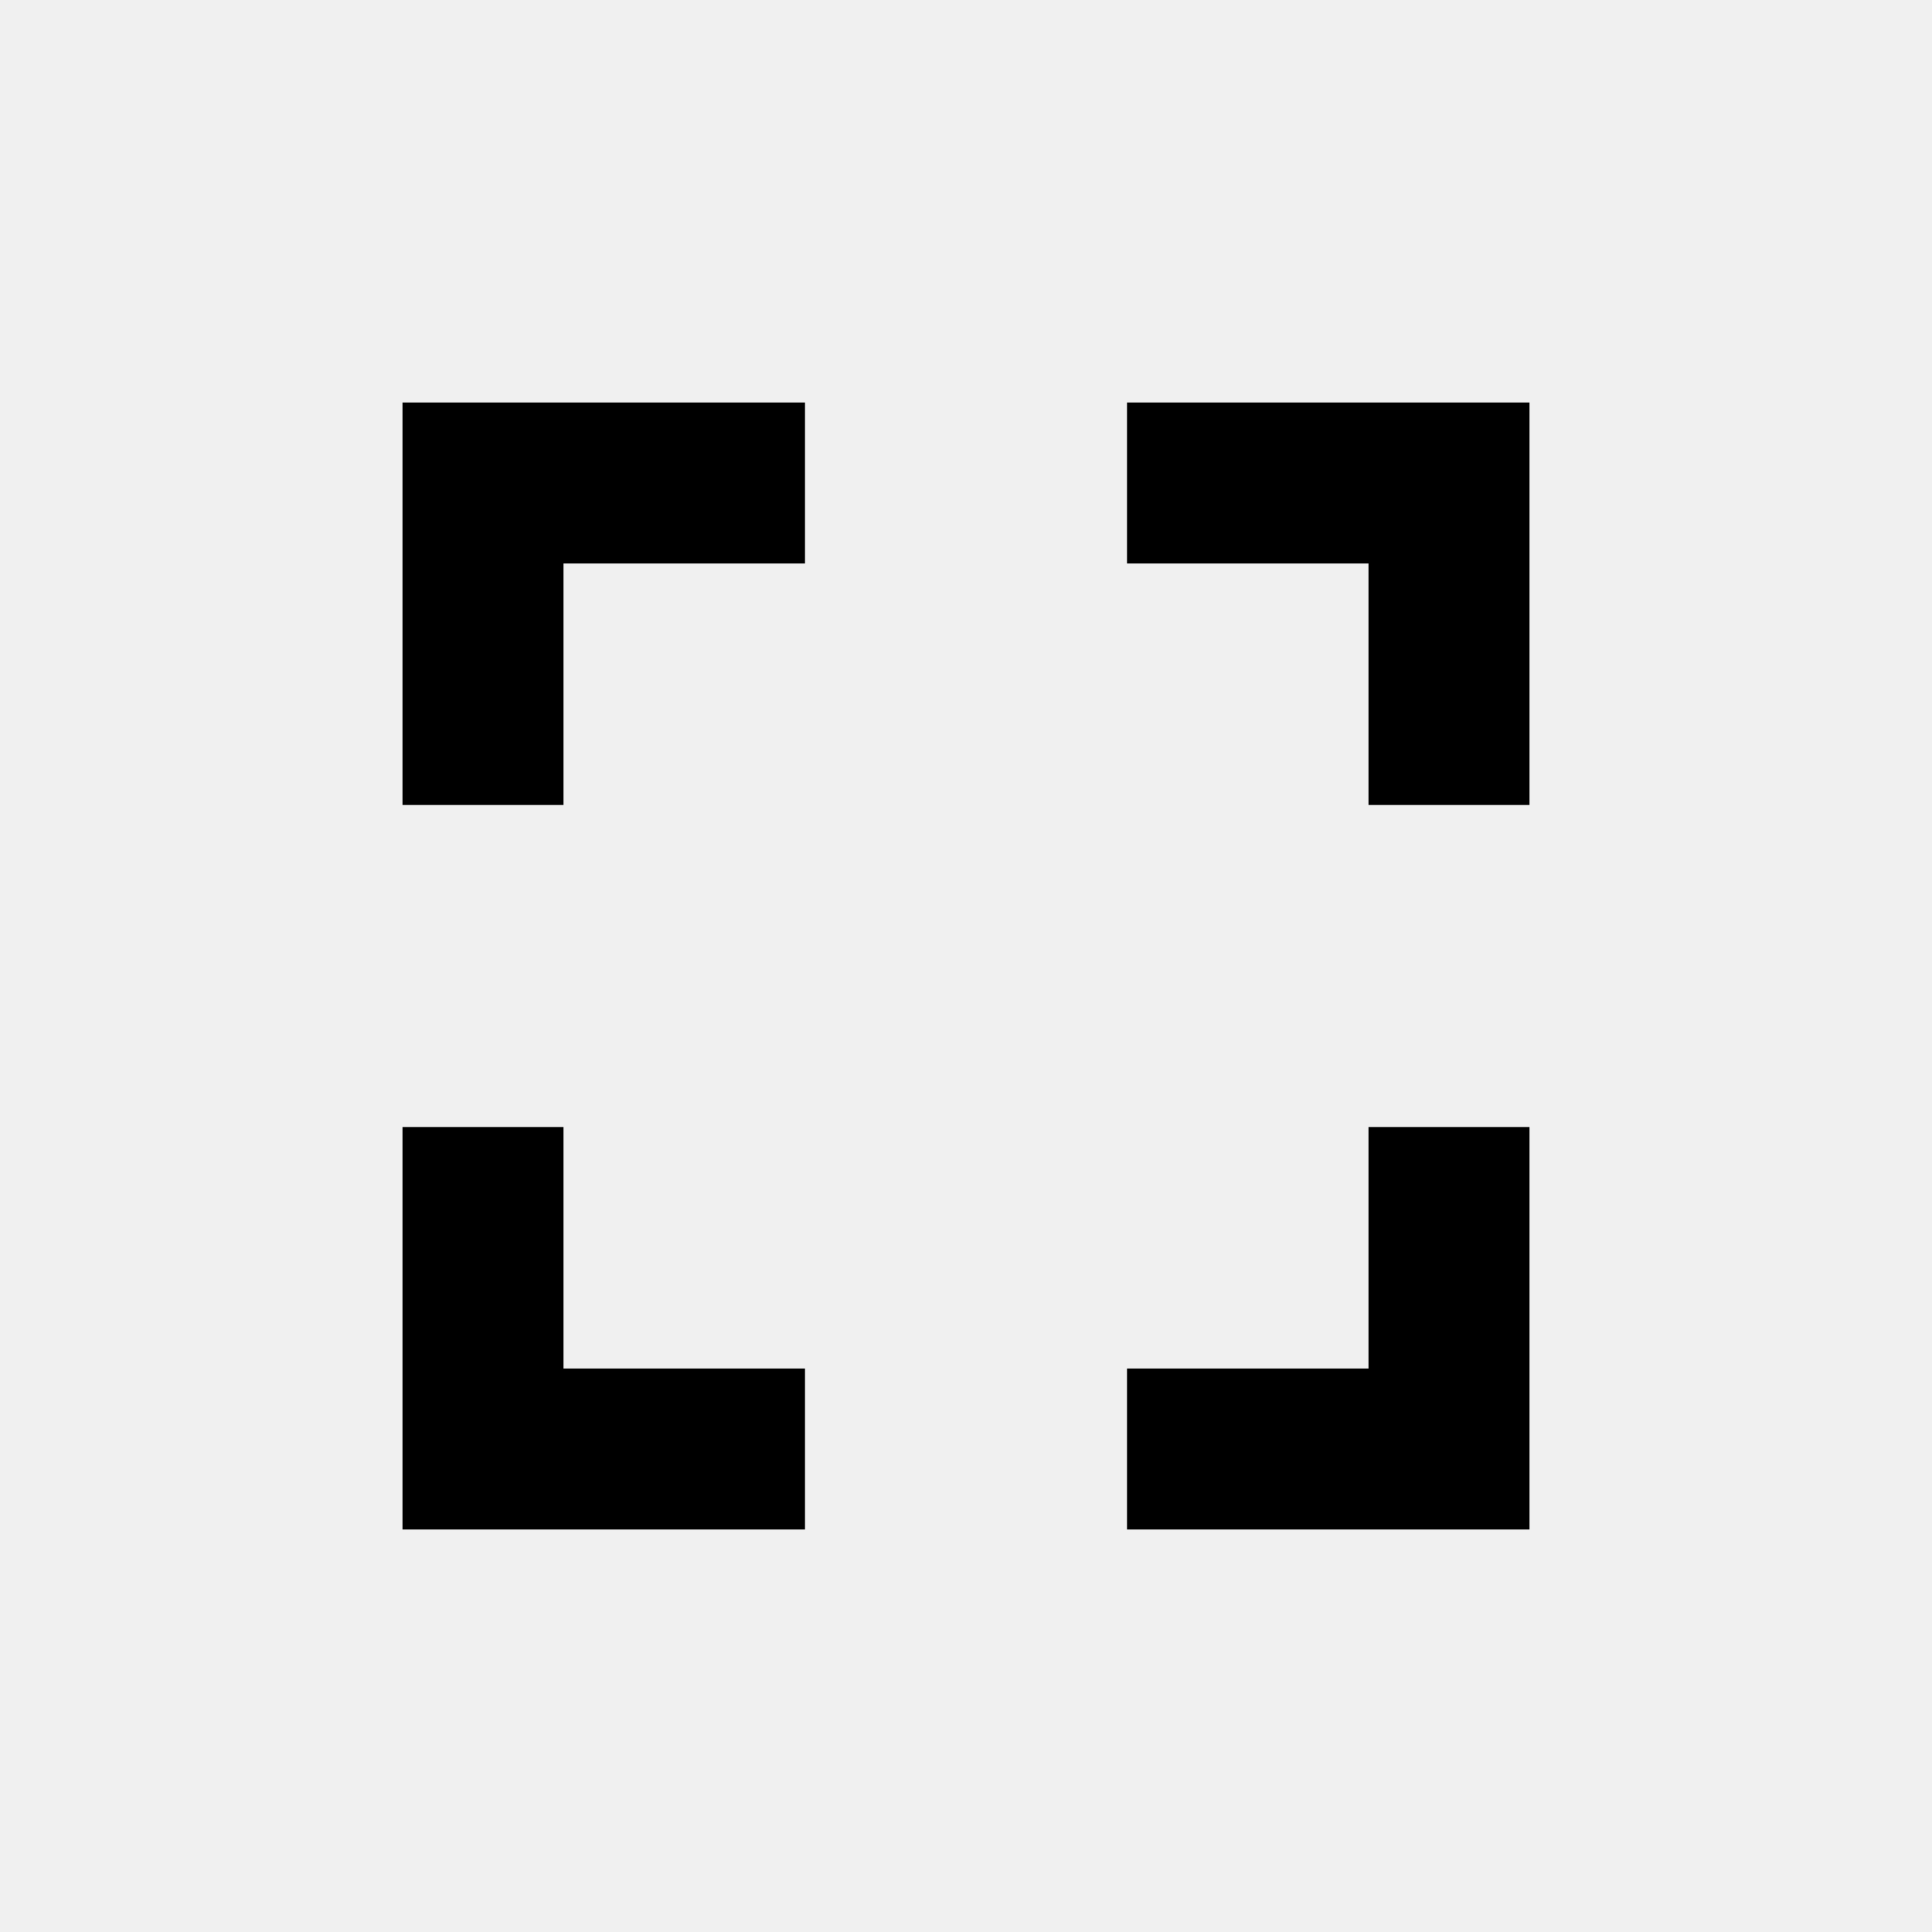
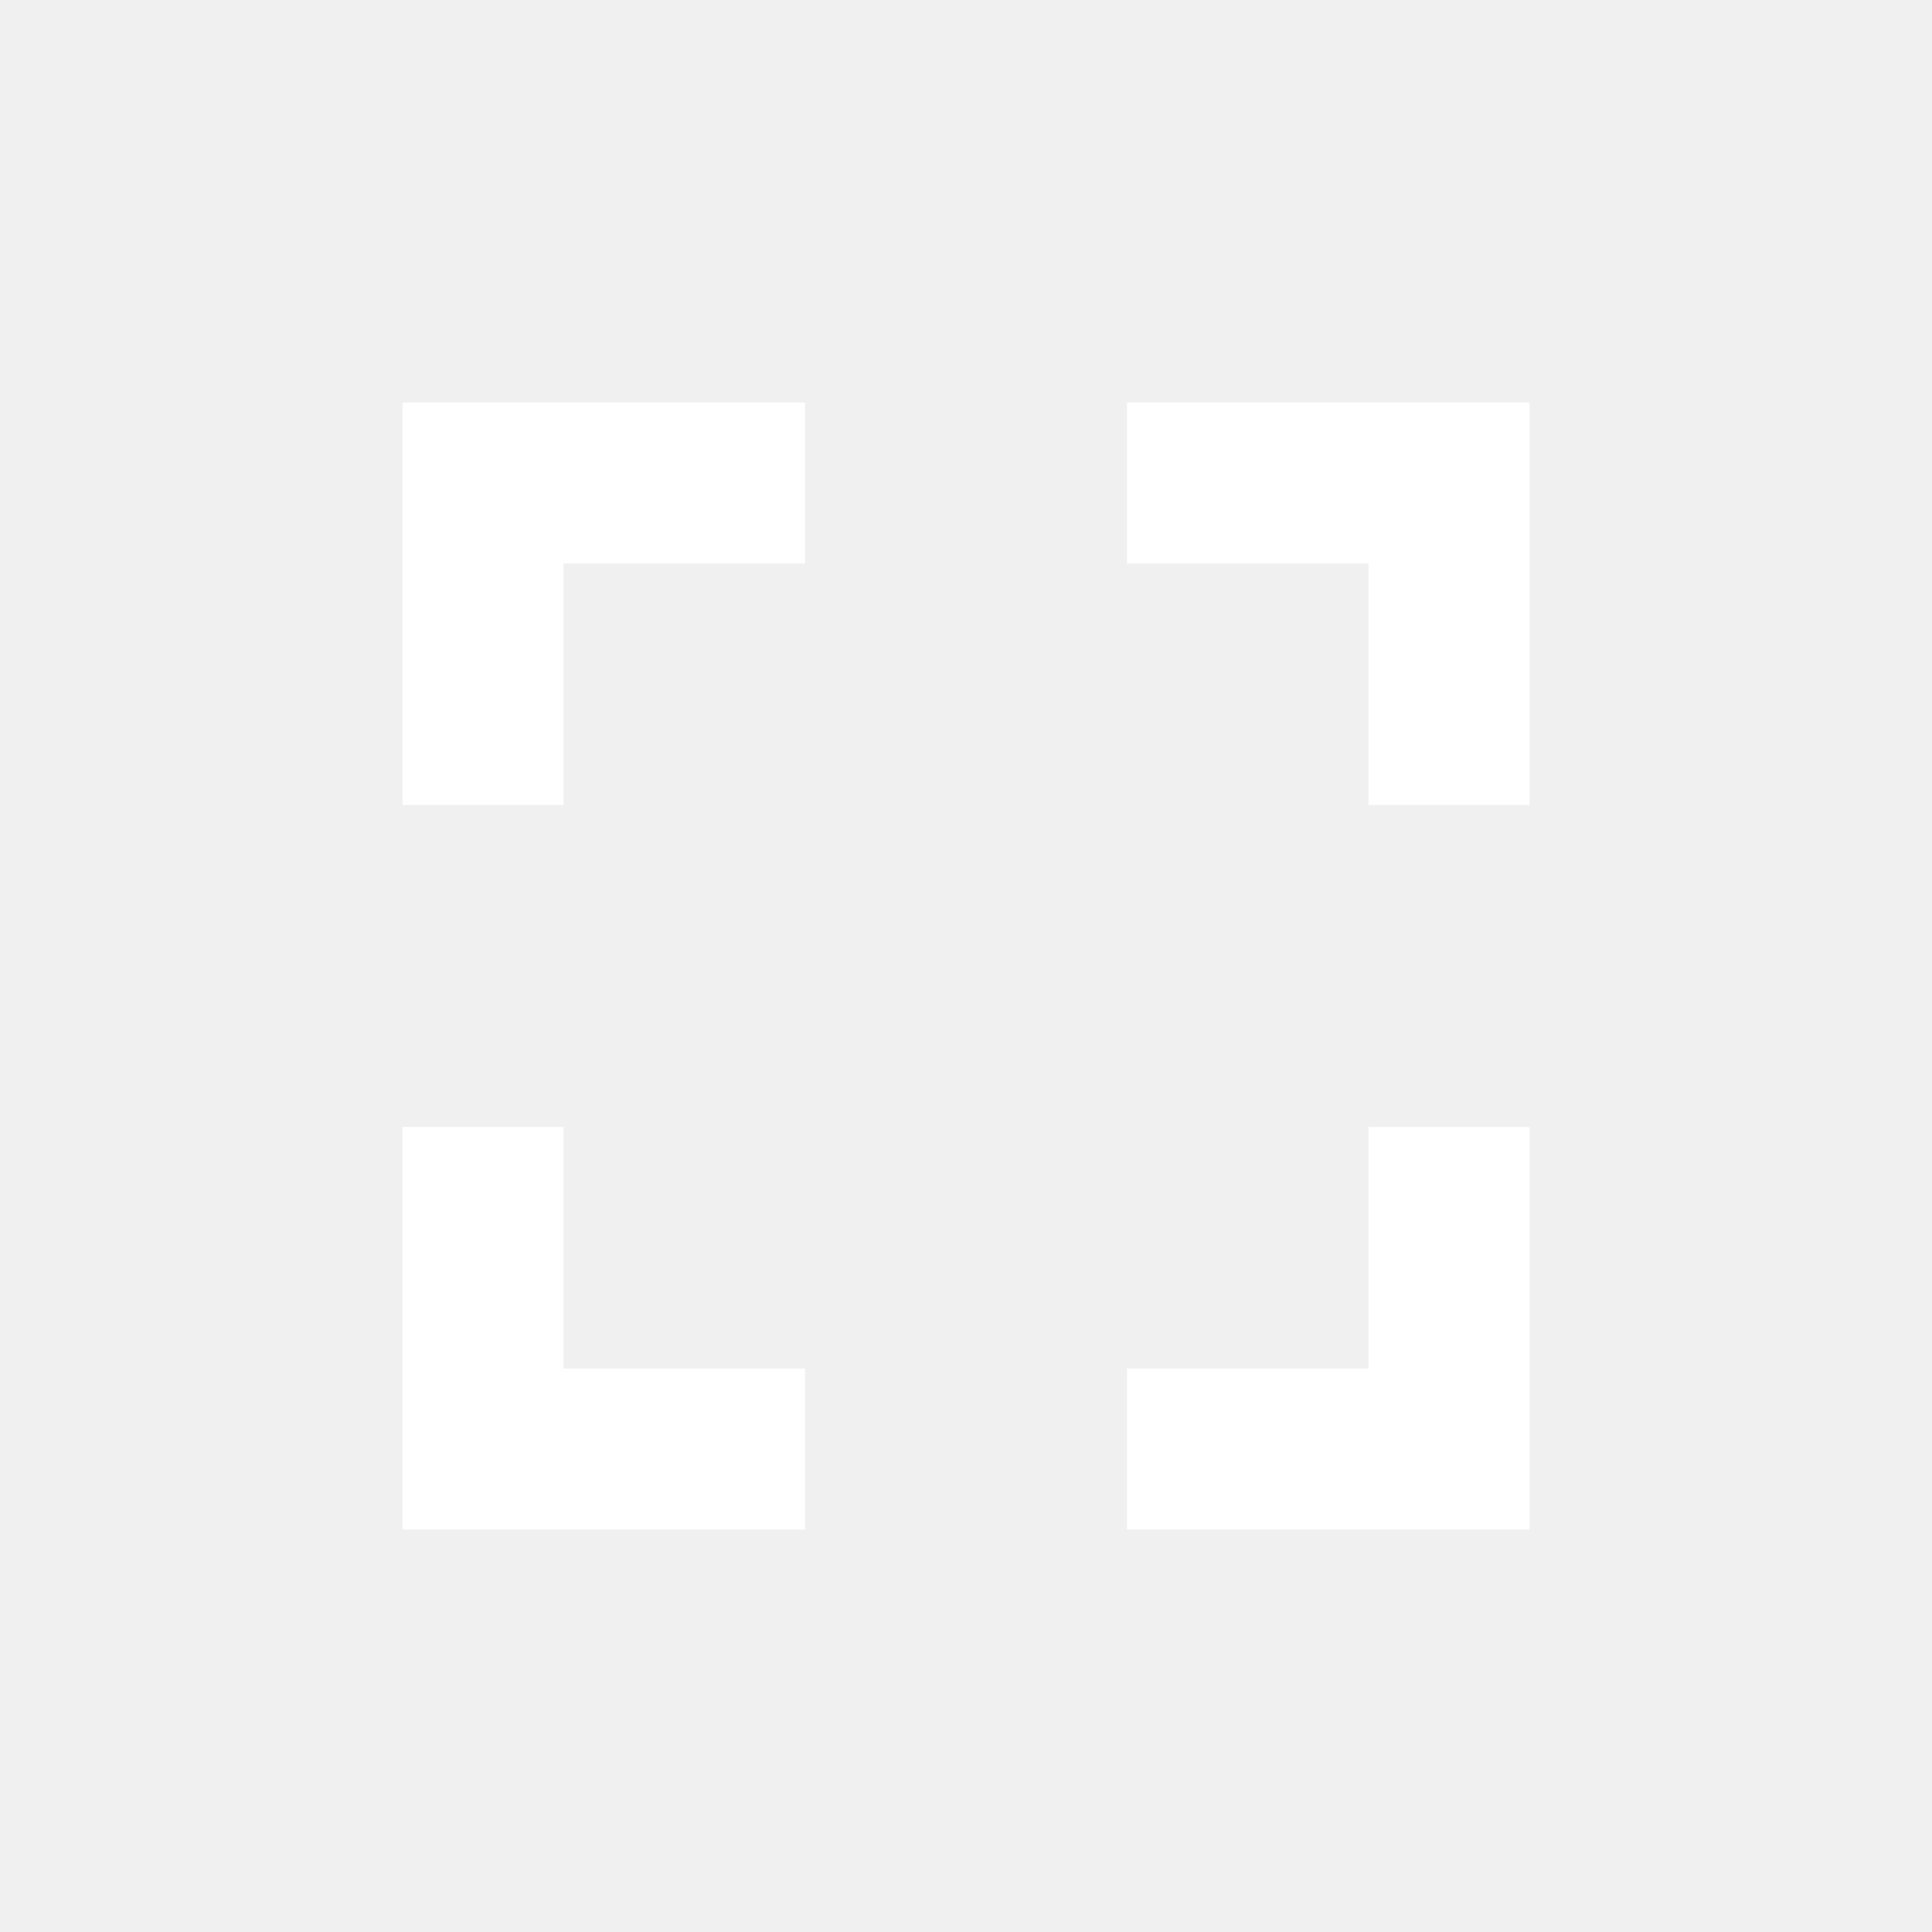
- <svg xmlns="http://www.w3.org/2000/svg" width="24" height="24" viewBox="0 0 24 24">
+ <svg xmlns="http://www.w3.org/2000/svg" width="24" height="24" viewBox="0 0 24 24" fill="#FFFFFF">
  <path d="M0 0h24v24H0z" fill="none" />
  <path d="M7 14H5v5h5v-2H7v-3zm-2-4h2V7h3V5H5v5zm12 7h-3v2h5v-5h-2v3zM14 5v2h3v3h2V5h-5z" />
</svg>
